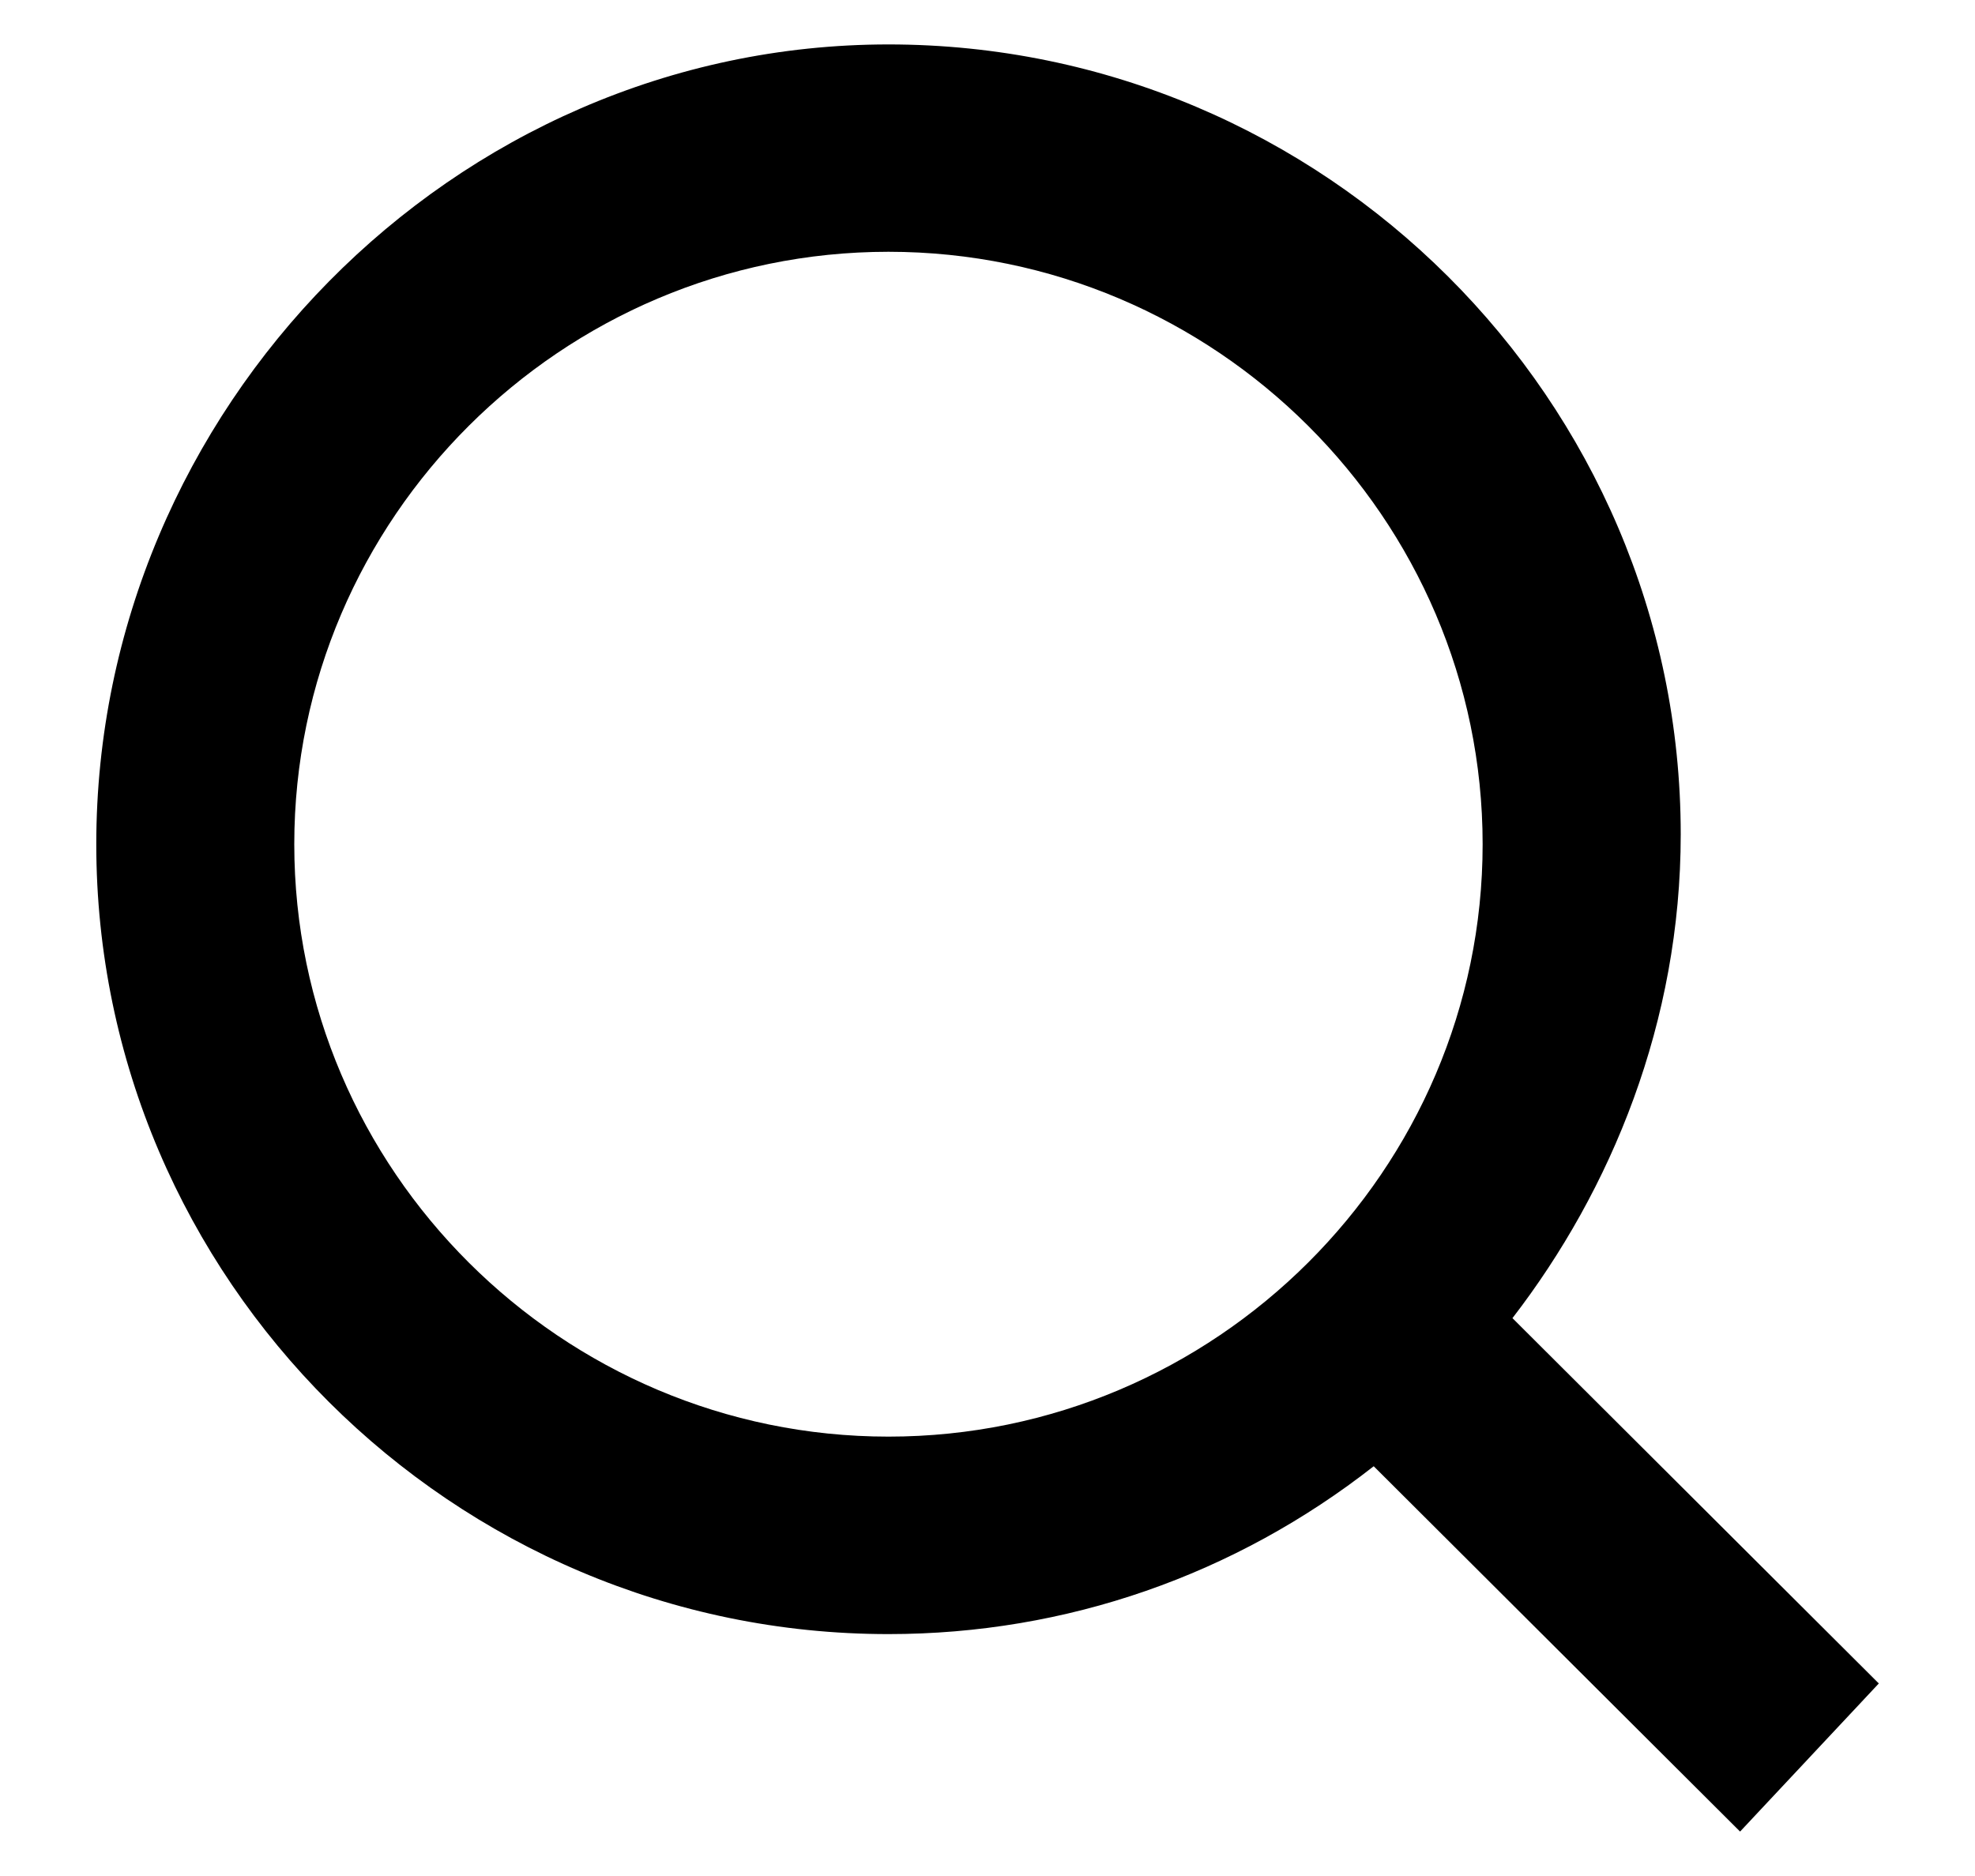
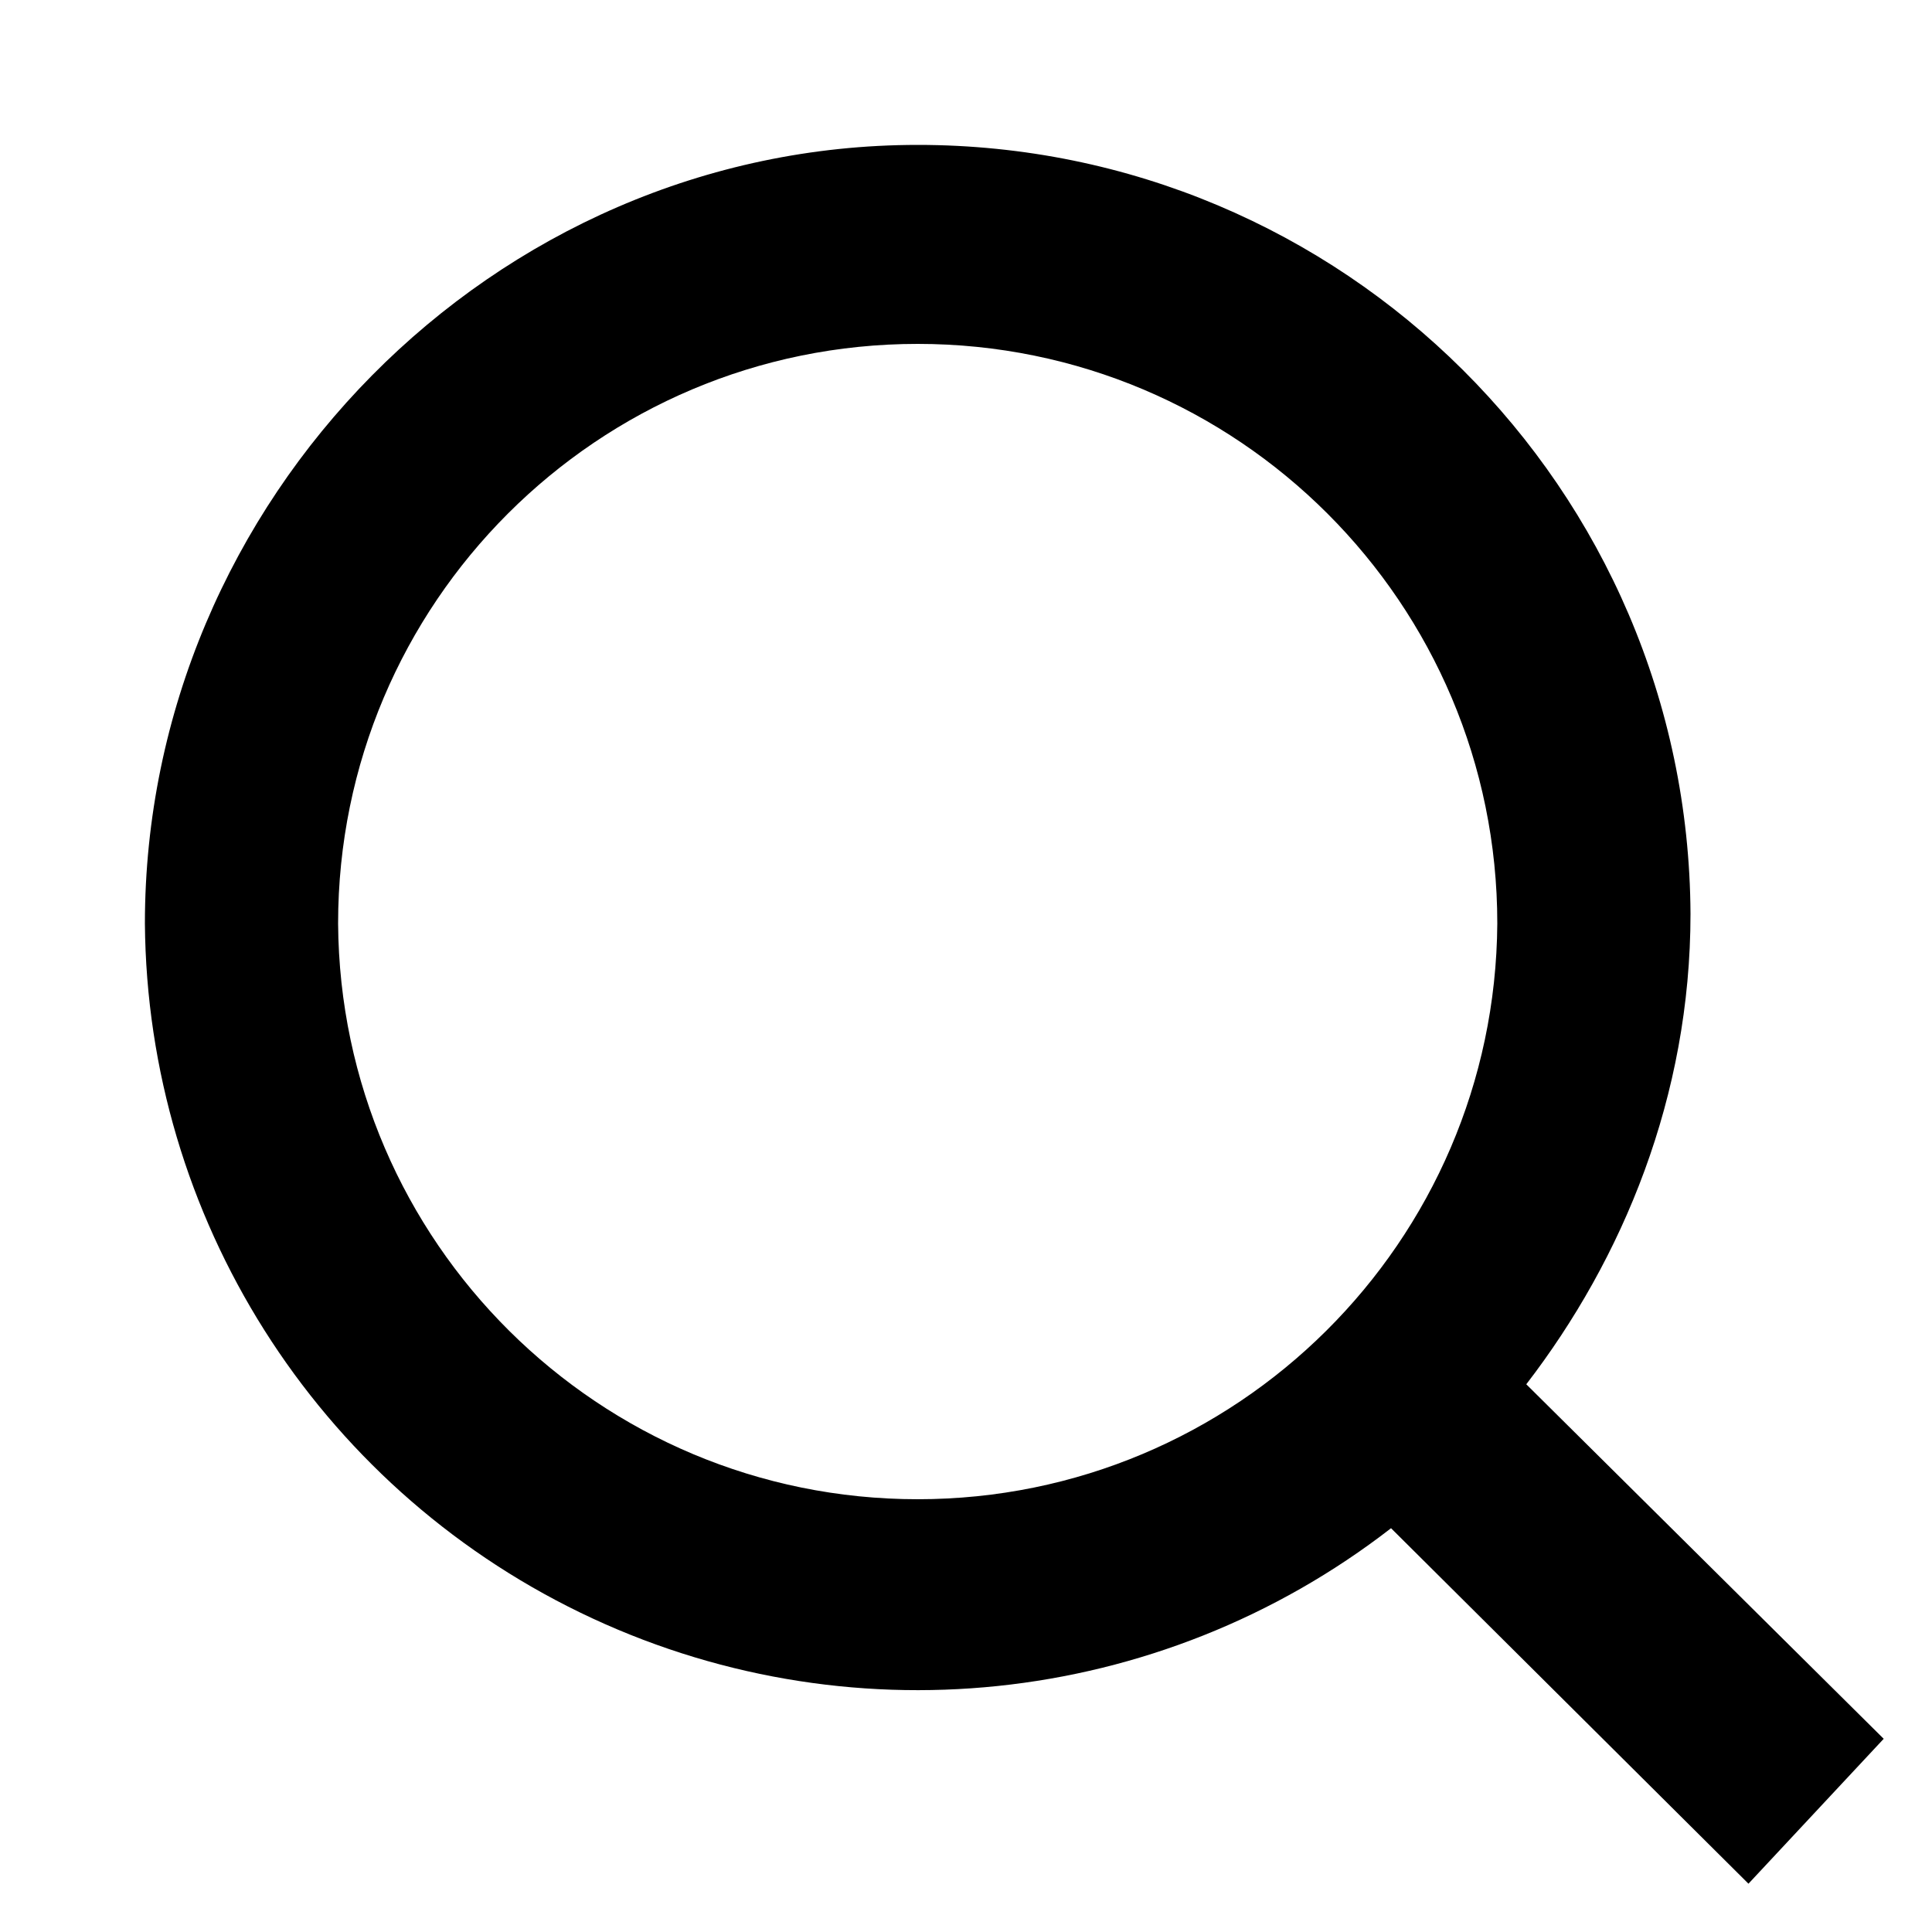
- <svg xmlns="http://www.w3.org/2000/svg" fill="none" viewBox="0 0 20 19">
-   <path d="m19.026 17.05-3.71-3.7c1.002-1.3 1.704-3 1.704-4.9 0-4.4-3.61-8-8.023-8C4.585.45.975 4.15.975 8.55c0 4.4 3.61 8 8.022 8 1.805 0 3.51-.6 4.914-1.7l3.71 3.7 1.405-1.5Zm-10.029-2.5c-3.309 0-6.017-2.7-6.017-6s2.708-6 6.017-6c3.31 0 6.017 2.7 6.017 6s-2.707 6-6.017 6Z" fill="#000" />
+ <svg xmlns="http://www.w3.org/2000/svg" viewBox="0 0 20 20" fill="none">
+   <path d="m19.5 18-3.7-3.67c1-1.3 1.7-2.98 1.7-4.87a8 8 0 0 0-8-7.96c-4.4 0-8 3.68-8 8.06a8 8 0 0 0 12.9 6.26l3.7 3.68 1.4-1.5Zm-10-2.48a6 6 0 0 1-6-5.96 6 6 0 0 1 12 0 6 6 0 0 1-6 5.96Z" fill="#000" />
</svg>
